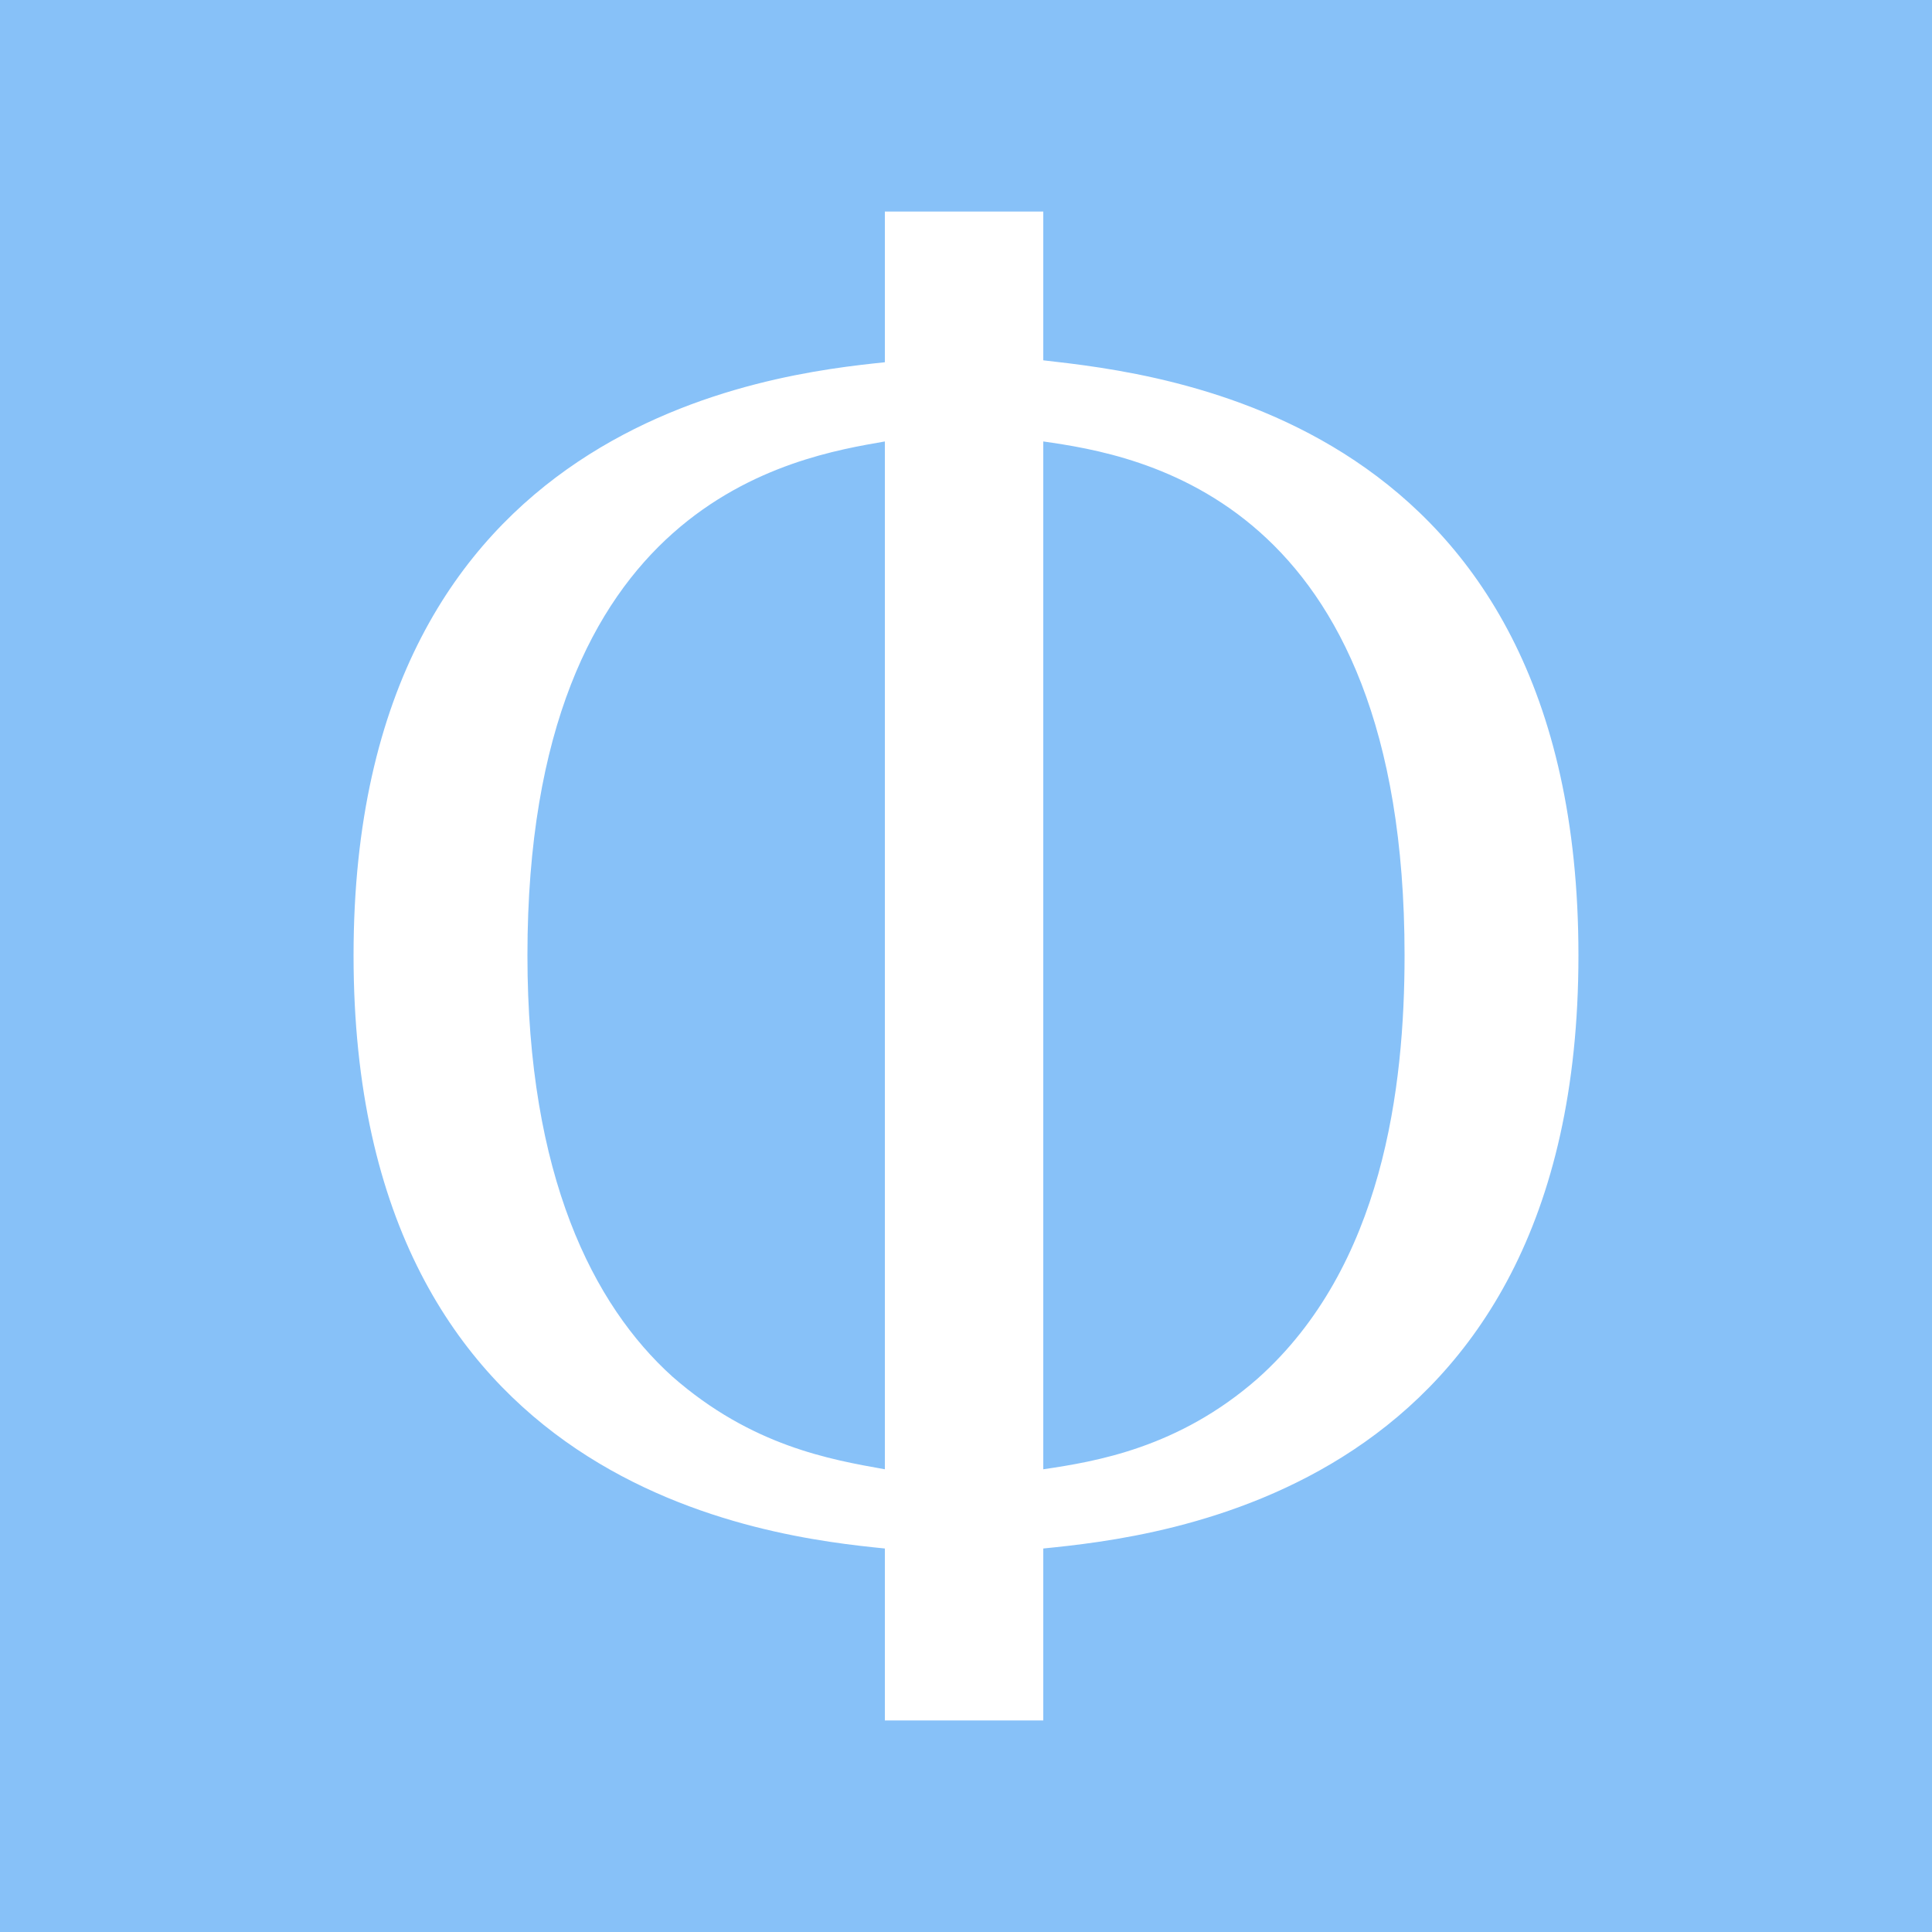
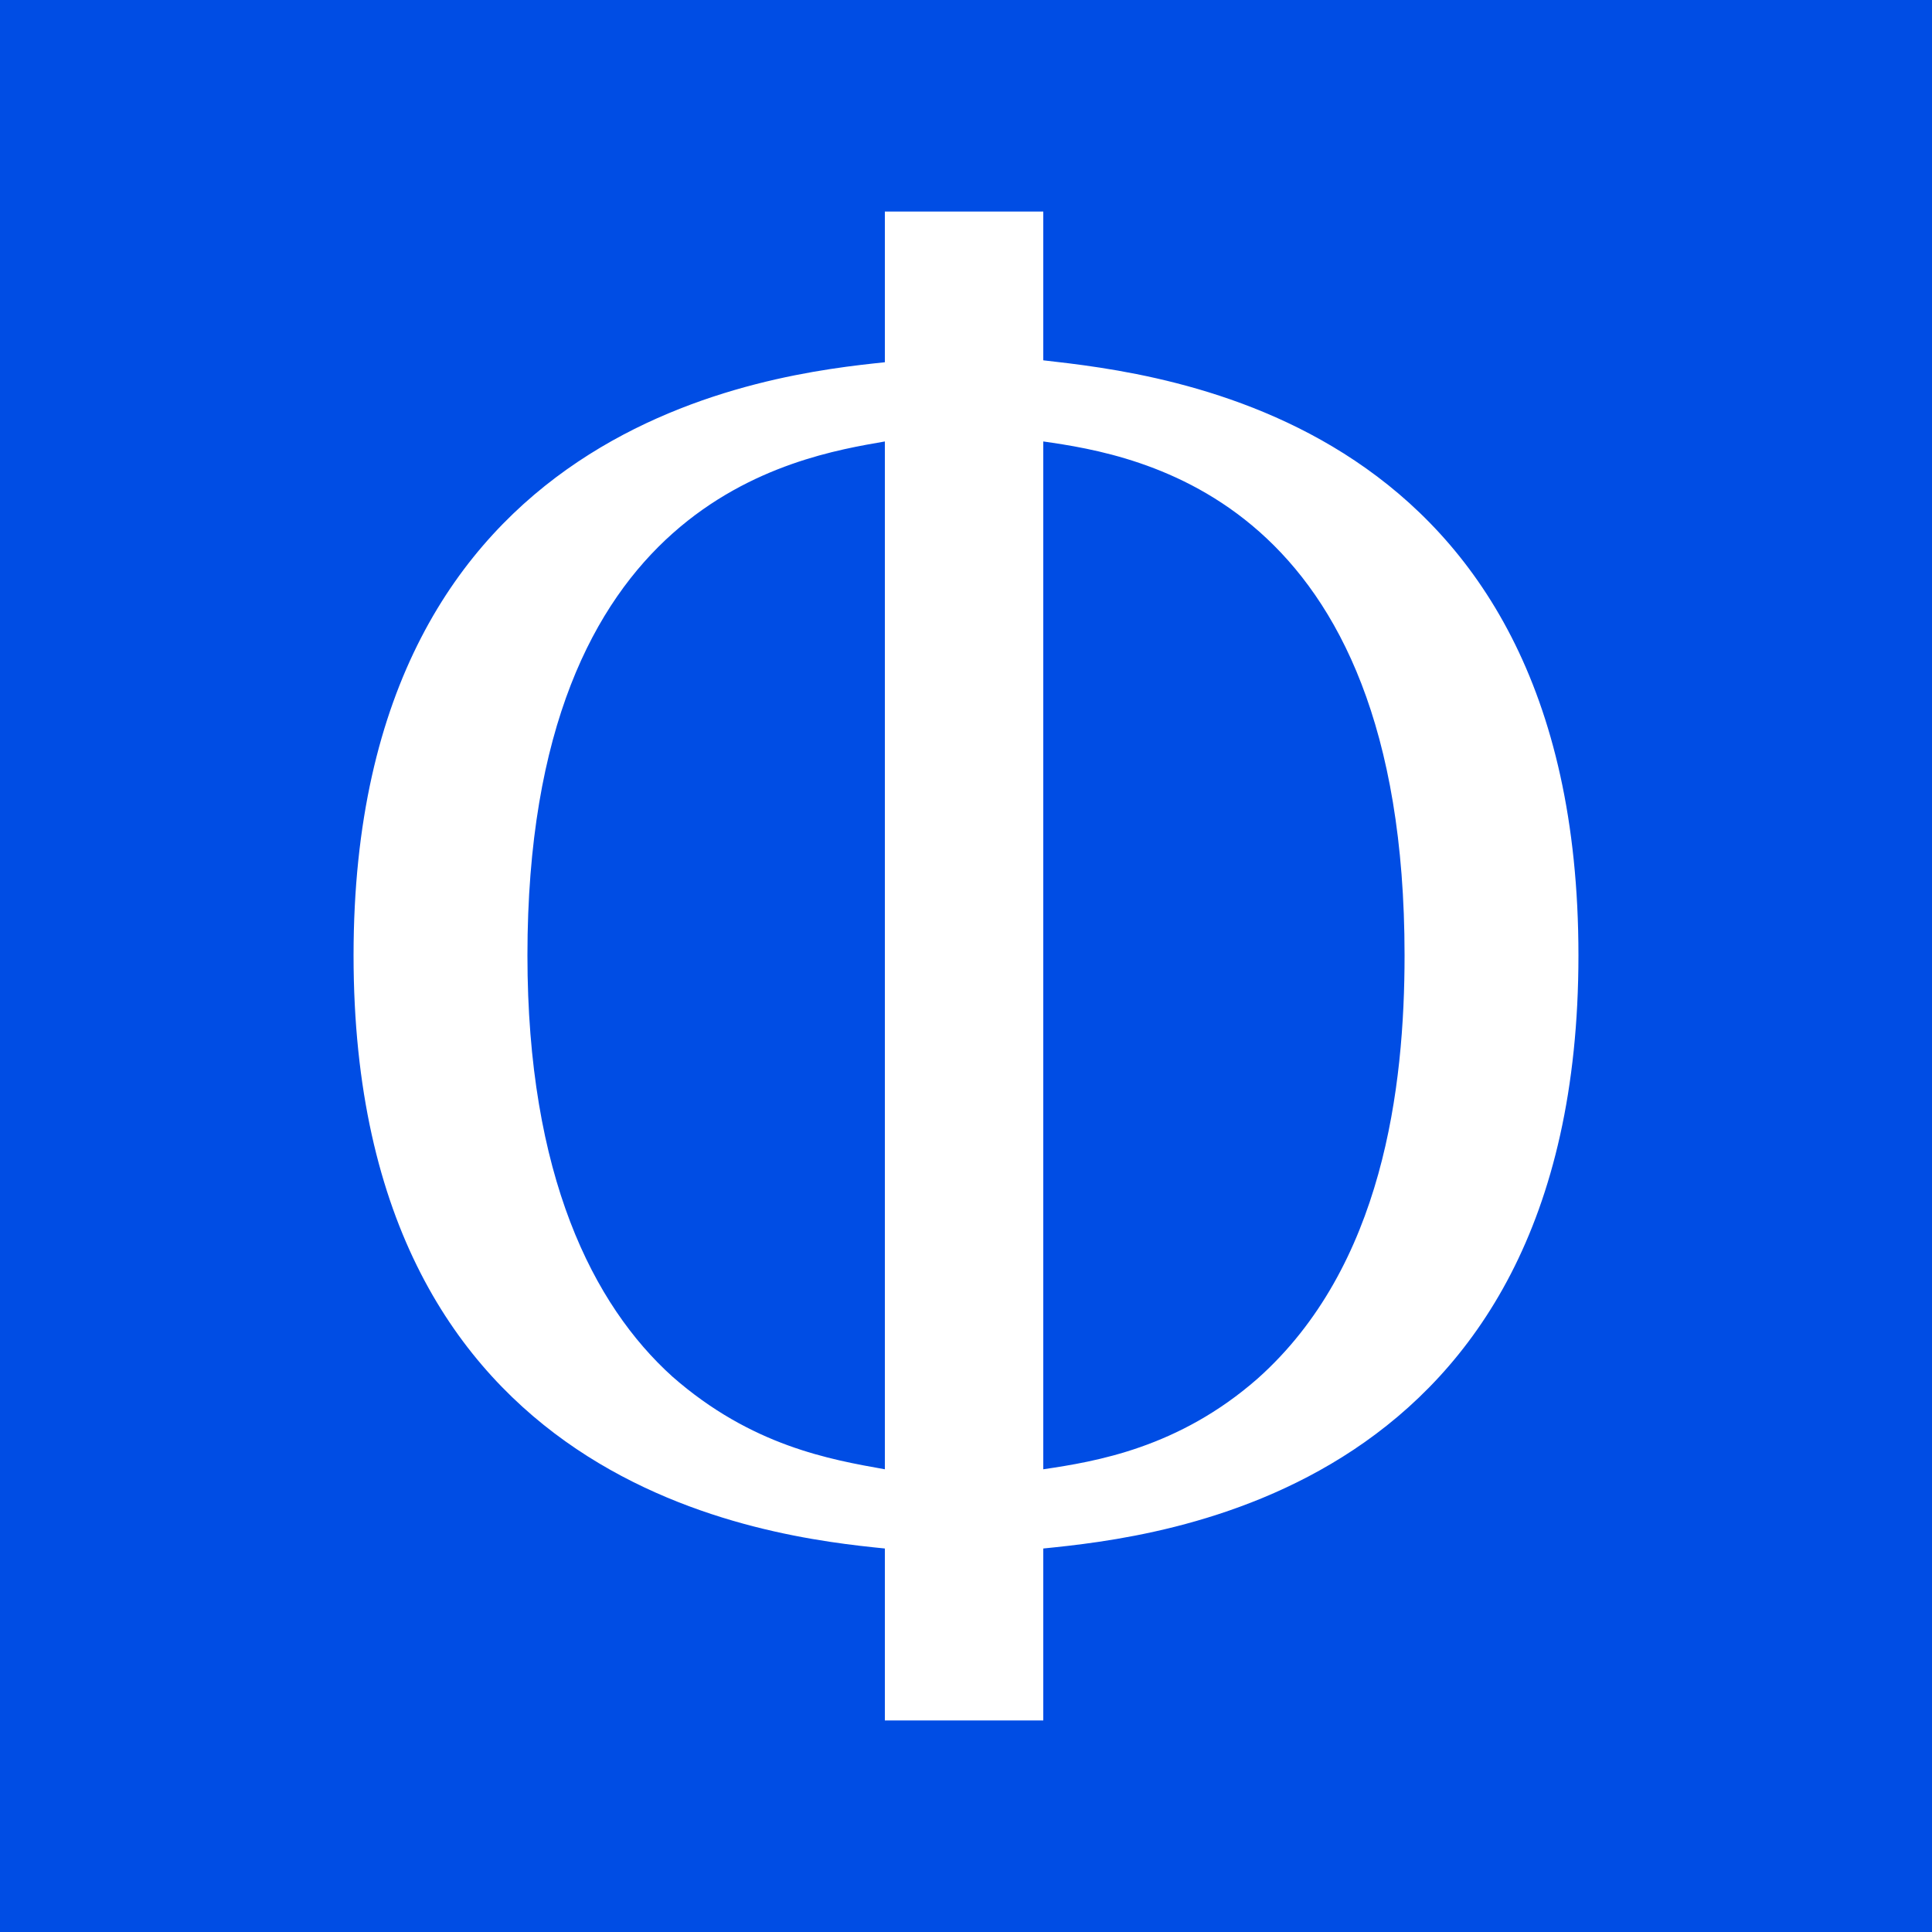
<svg xmlns="http://www.w3.org/2000/svg" version="1.1" x="0px" y="0px" viewBox="0 0 400 400" style="enable-background:new 0 0 400 400;" xml:space="preserve">
  <style type="text/css">
- 	.symbol-background{fill:#87C1F8;}
+ 	.symbol-background{fill:#004DE4;}
	.symbol-logo{fill:#FFFFFF;}
</style>
  <g id="Color">
    <rect class="symbol-background" width="400" height="400" />
  </g>
  <g>
    <path class="symbol-logo" d="M216,74.6c24.4,2.8,110.8,11.6,110.8,123.2S239.6,318.2,216,320.6v35.6h-32.8v-35.6   c-23.6-2.4-110-11.6-110-122.8S160.4,77.4,183.2,75V43.8H216V74.6z M183.2,91.4c-18.4,3.2-74,12-74,106.4c0,45.6,13.6,72.4,30,87.2   c16.4,14.4,32.8,17.2,44,19.2V91.4z M216,304.2c10.8-1.6,28-4.4,44.4-18.8c26-23.2,30.4-60.4,30.4-87.6   c0-94.8-55.2-103.6-74.8-106.4V304.2z" />
  </g>
</svg>
